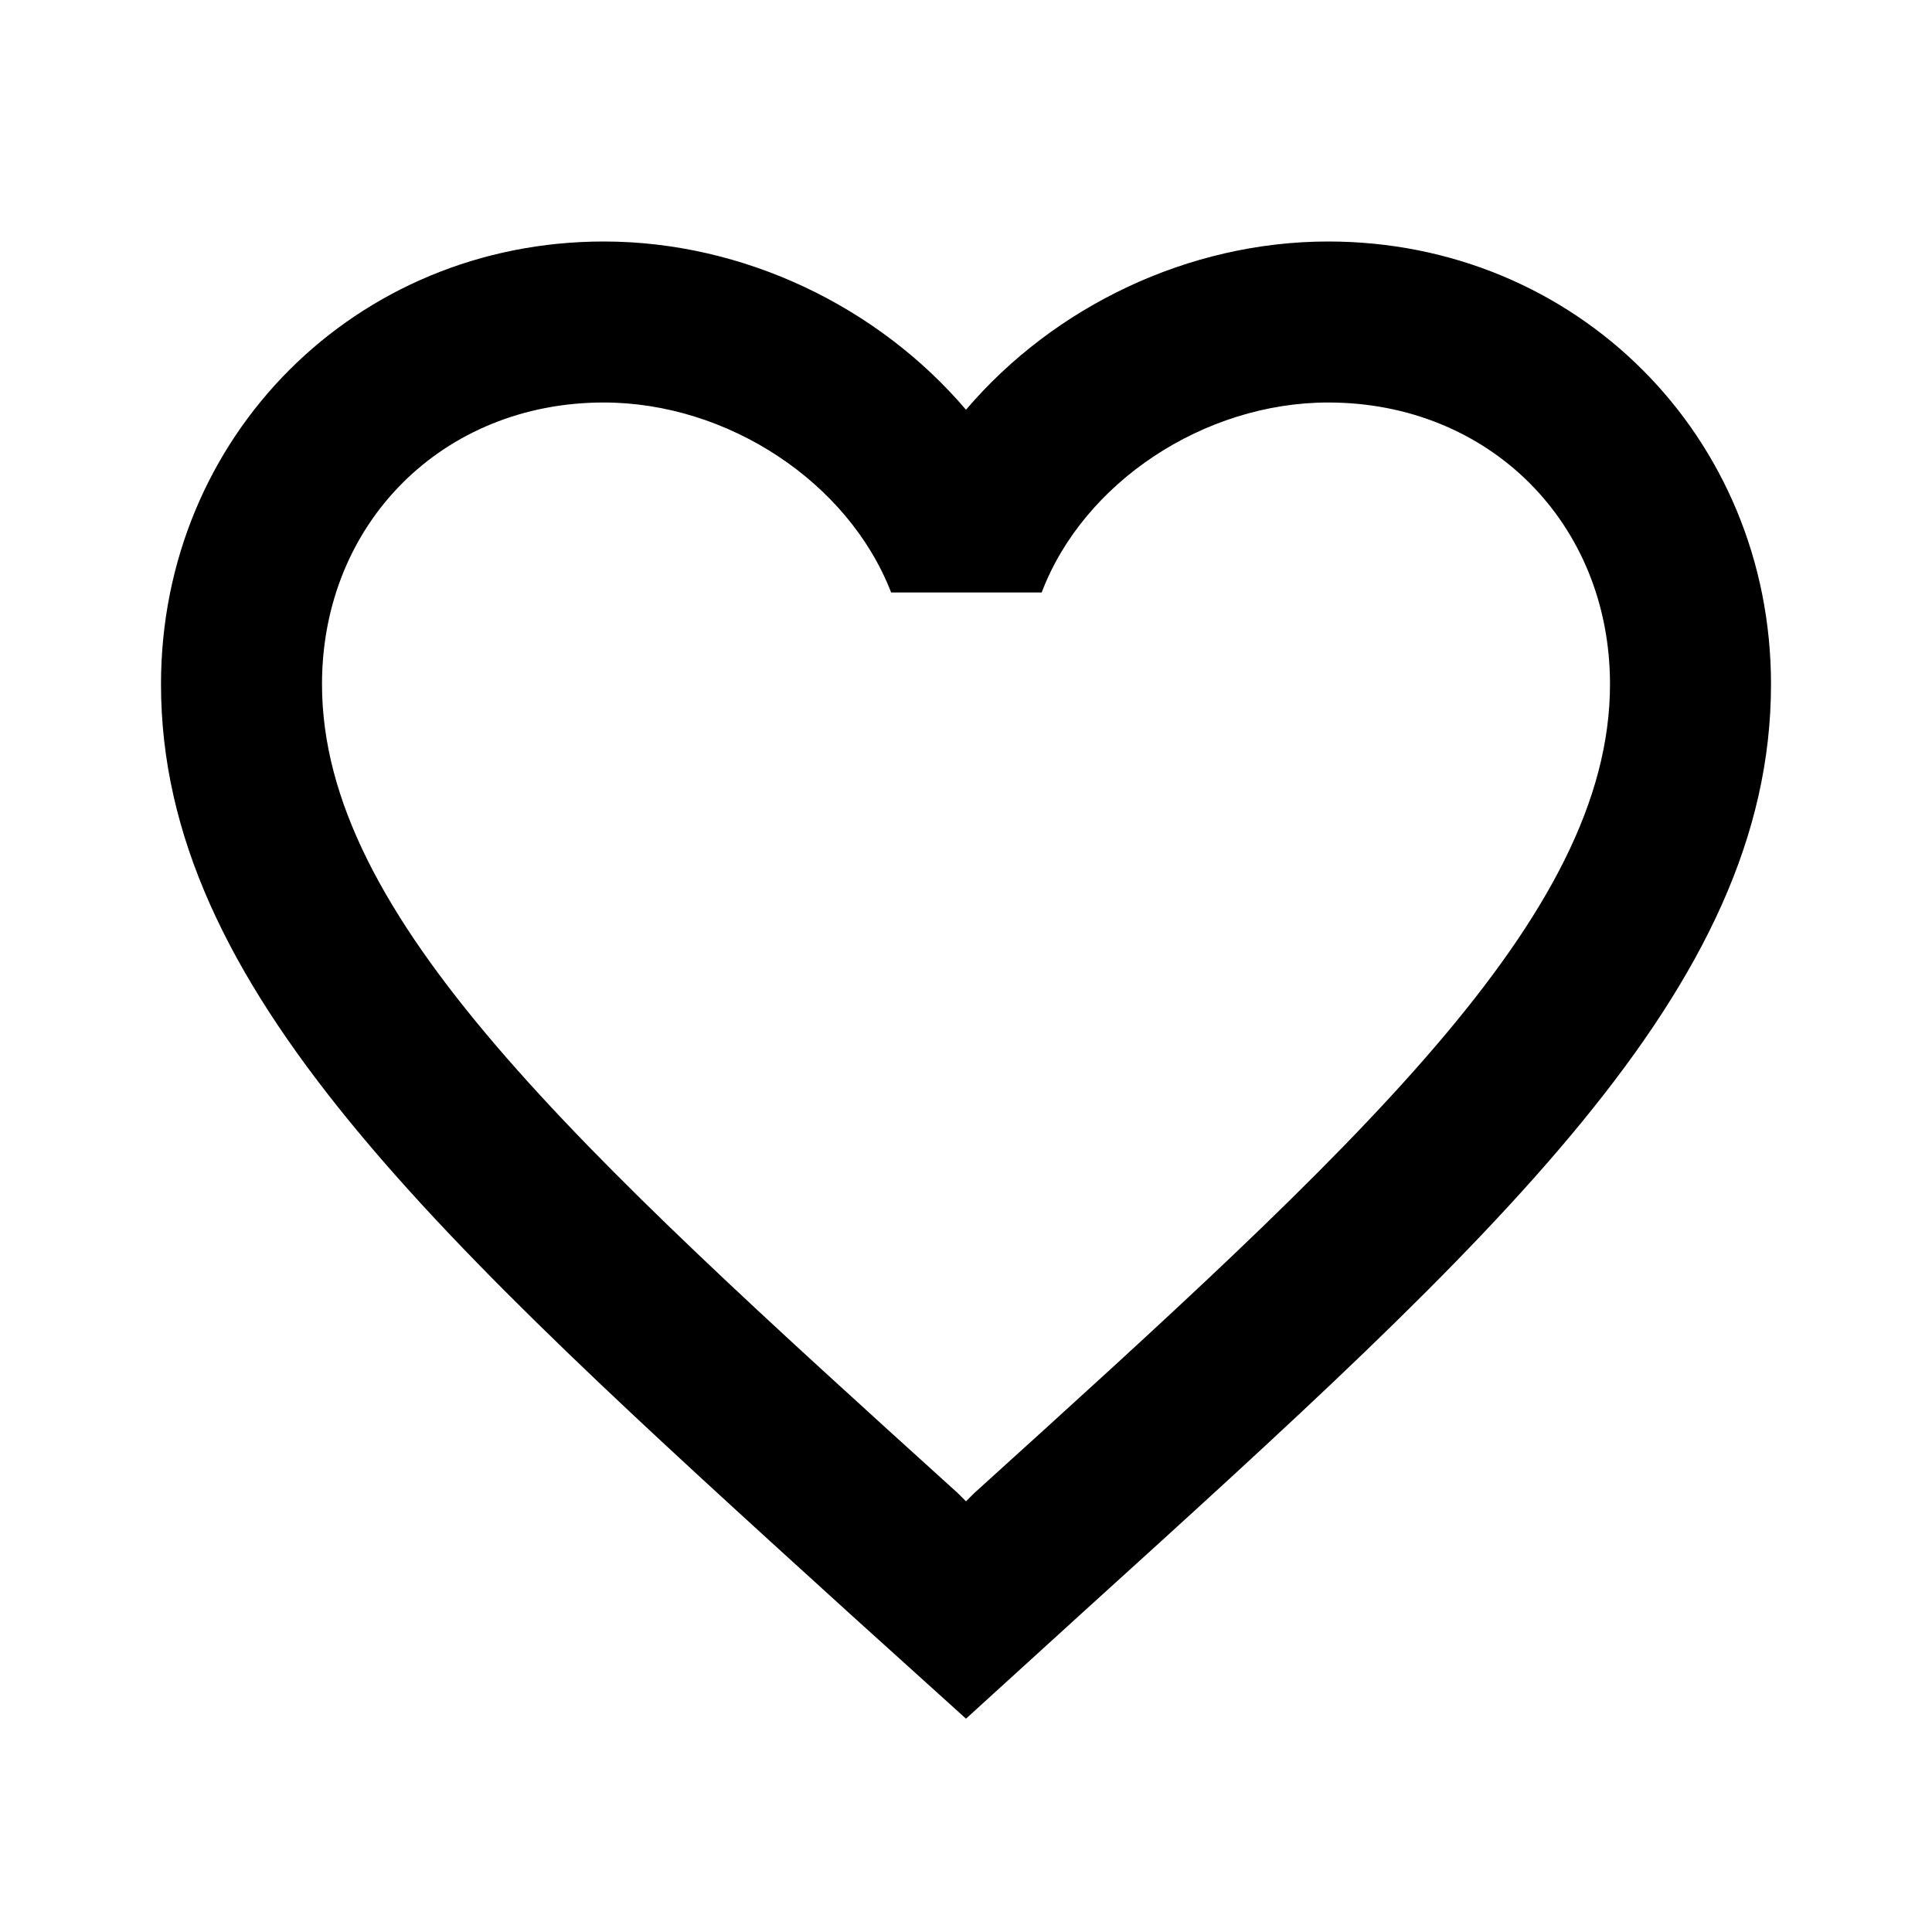
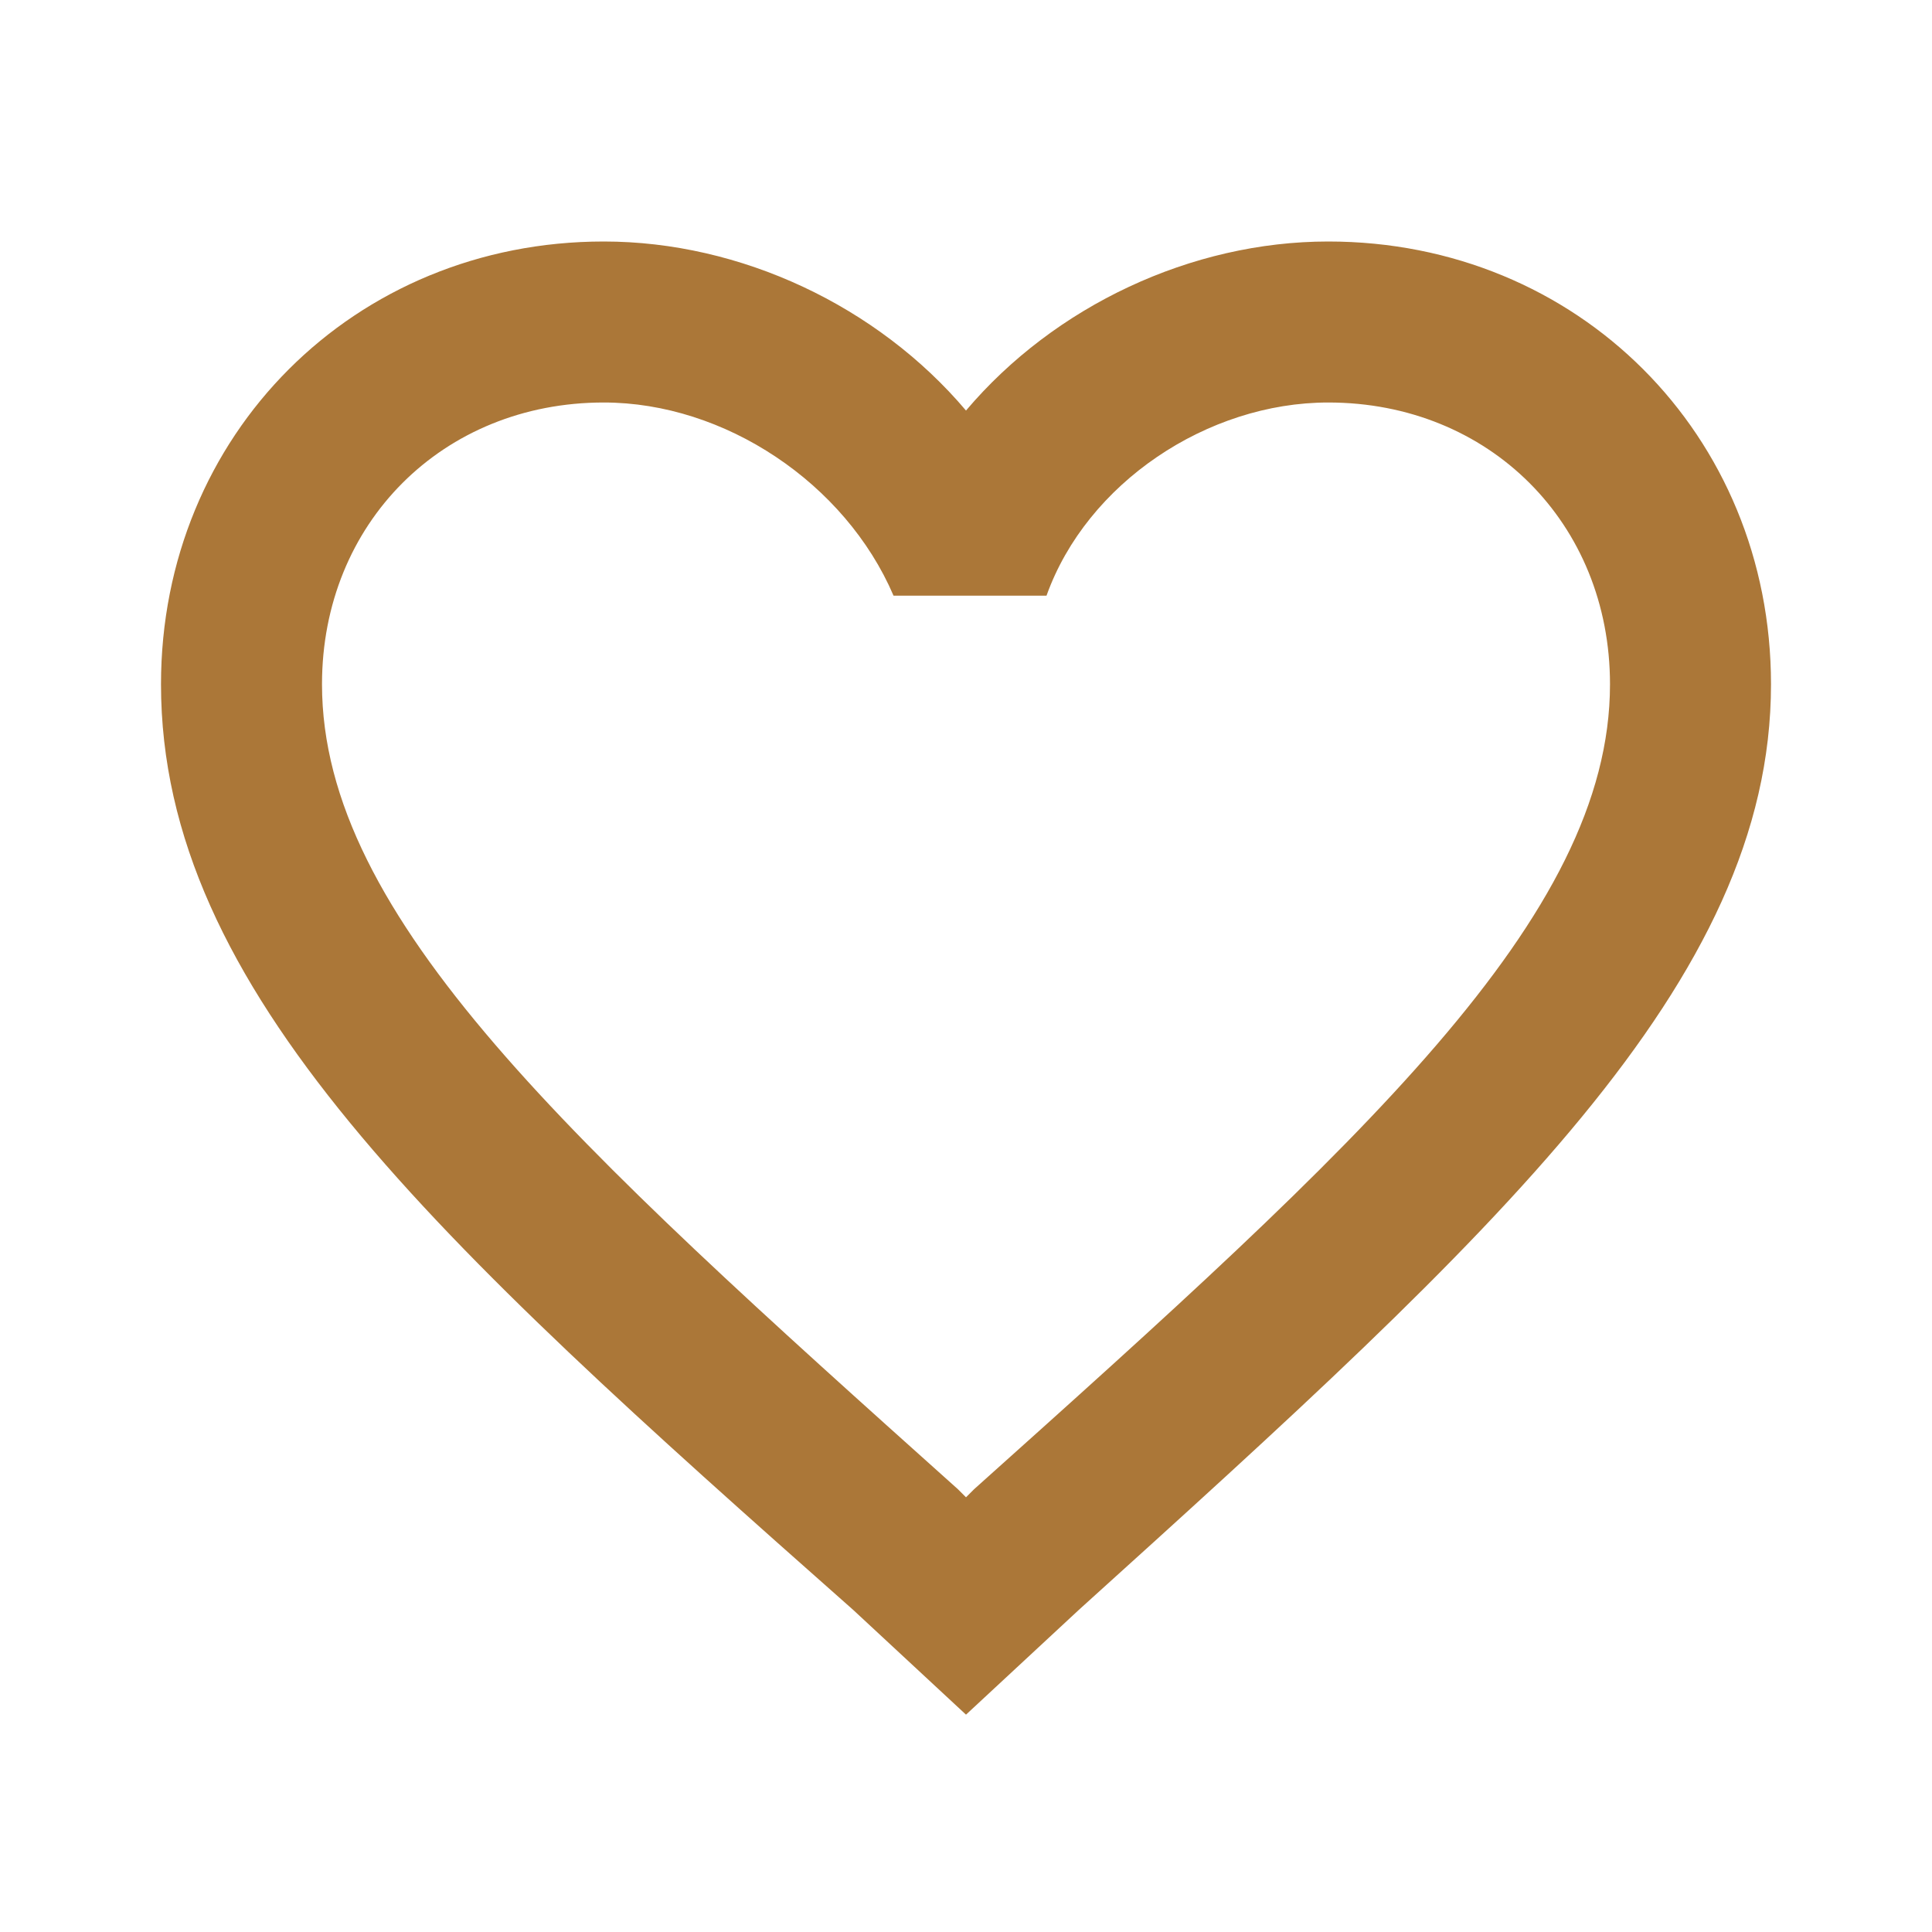
- <svg xmlns="http://www.w3.org/2000/svg" height="24px" viewBox="0 0 24 24" width="24px" fill="#000000">
-   <path d="M0 0h24v24H0V0z" fill="none" />
-   <path d="M16.5 3c-1.74 0-3.41.81-4.5 2.09C10.91 3.81 9.24 3 7.5 3 4.42 3 2 5.42 2 8.5c0 3.78 3.4 6.86 8.55 11.54L12 21.35l1.45-1.32C18.6 15.36 22 12.28 22 8.5 22 5.42 19.58 3 16.5 3zm-4.4 15.55l-.1.1-.1-.1C7.14 14.24 4 11.39 4 8.5 4 6.5 5.5 5 7.5 5c1.54 0 3.04.99 3.57 2.36h1.87C13.46 5.99 14.96 5 16.5 5c2 0 3.5 1.5 3.5 3.5 0 2.89-3.14 5.74-7.9 10.05z" />
+ <svg xmlns="http://www.w3.org/2000/svg" version="1.1" id="圖層_1" x="0px" y="0px" viewBox="0 0 24 24" style="enable-background:new 0 0 24 24;" xml:space="preserve">
+   <style type="text/css">
+ 	.st0{fill:none;}
+ 	.st1{fill:#AB7738;}
+ </style>
+   <path class="st0" d="M0,0h24v24H0V0z" />
+   <path class="st1" d="M16.5,3c-1.7,0-3.4,0.8-4.5,2.1C10.9,3.8,9.2,3,7.5,3C4.4,3,2,5.4,2,8.5c0,3.8,3.4,6.9,8.6,11.5l1.4,1.3  l1.4-1.3c5.2-4.7,8.6-7.8,8.6-11.5C22,5.4,19.6,3,16.5,3z M12.1,18.5L12,18.6l-0.1-0.1C7.1,14.2,4,11.4,4,8.5C4,6.5,5.5,5,7.5,5  c1.5,0,3,1,3.6,2.4h1.9C13.5,6,15,5,16.5,5c2,0,3.5,1.5,3.5,3.5C20,11.4,16.9,14.2,12.1,18.5z" />
</svg>
